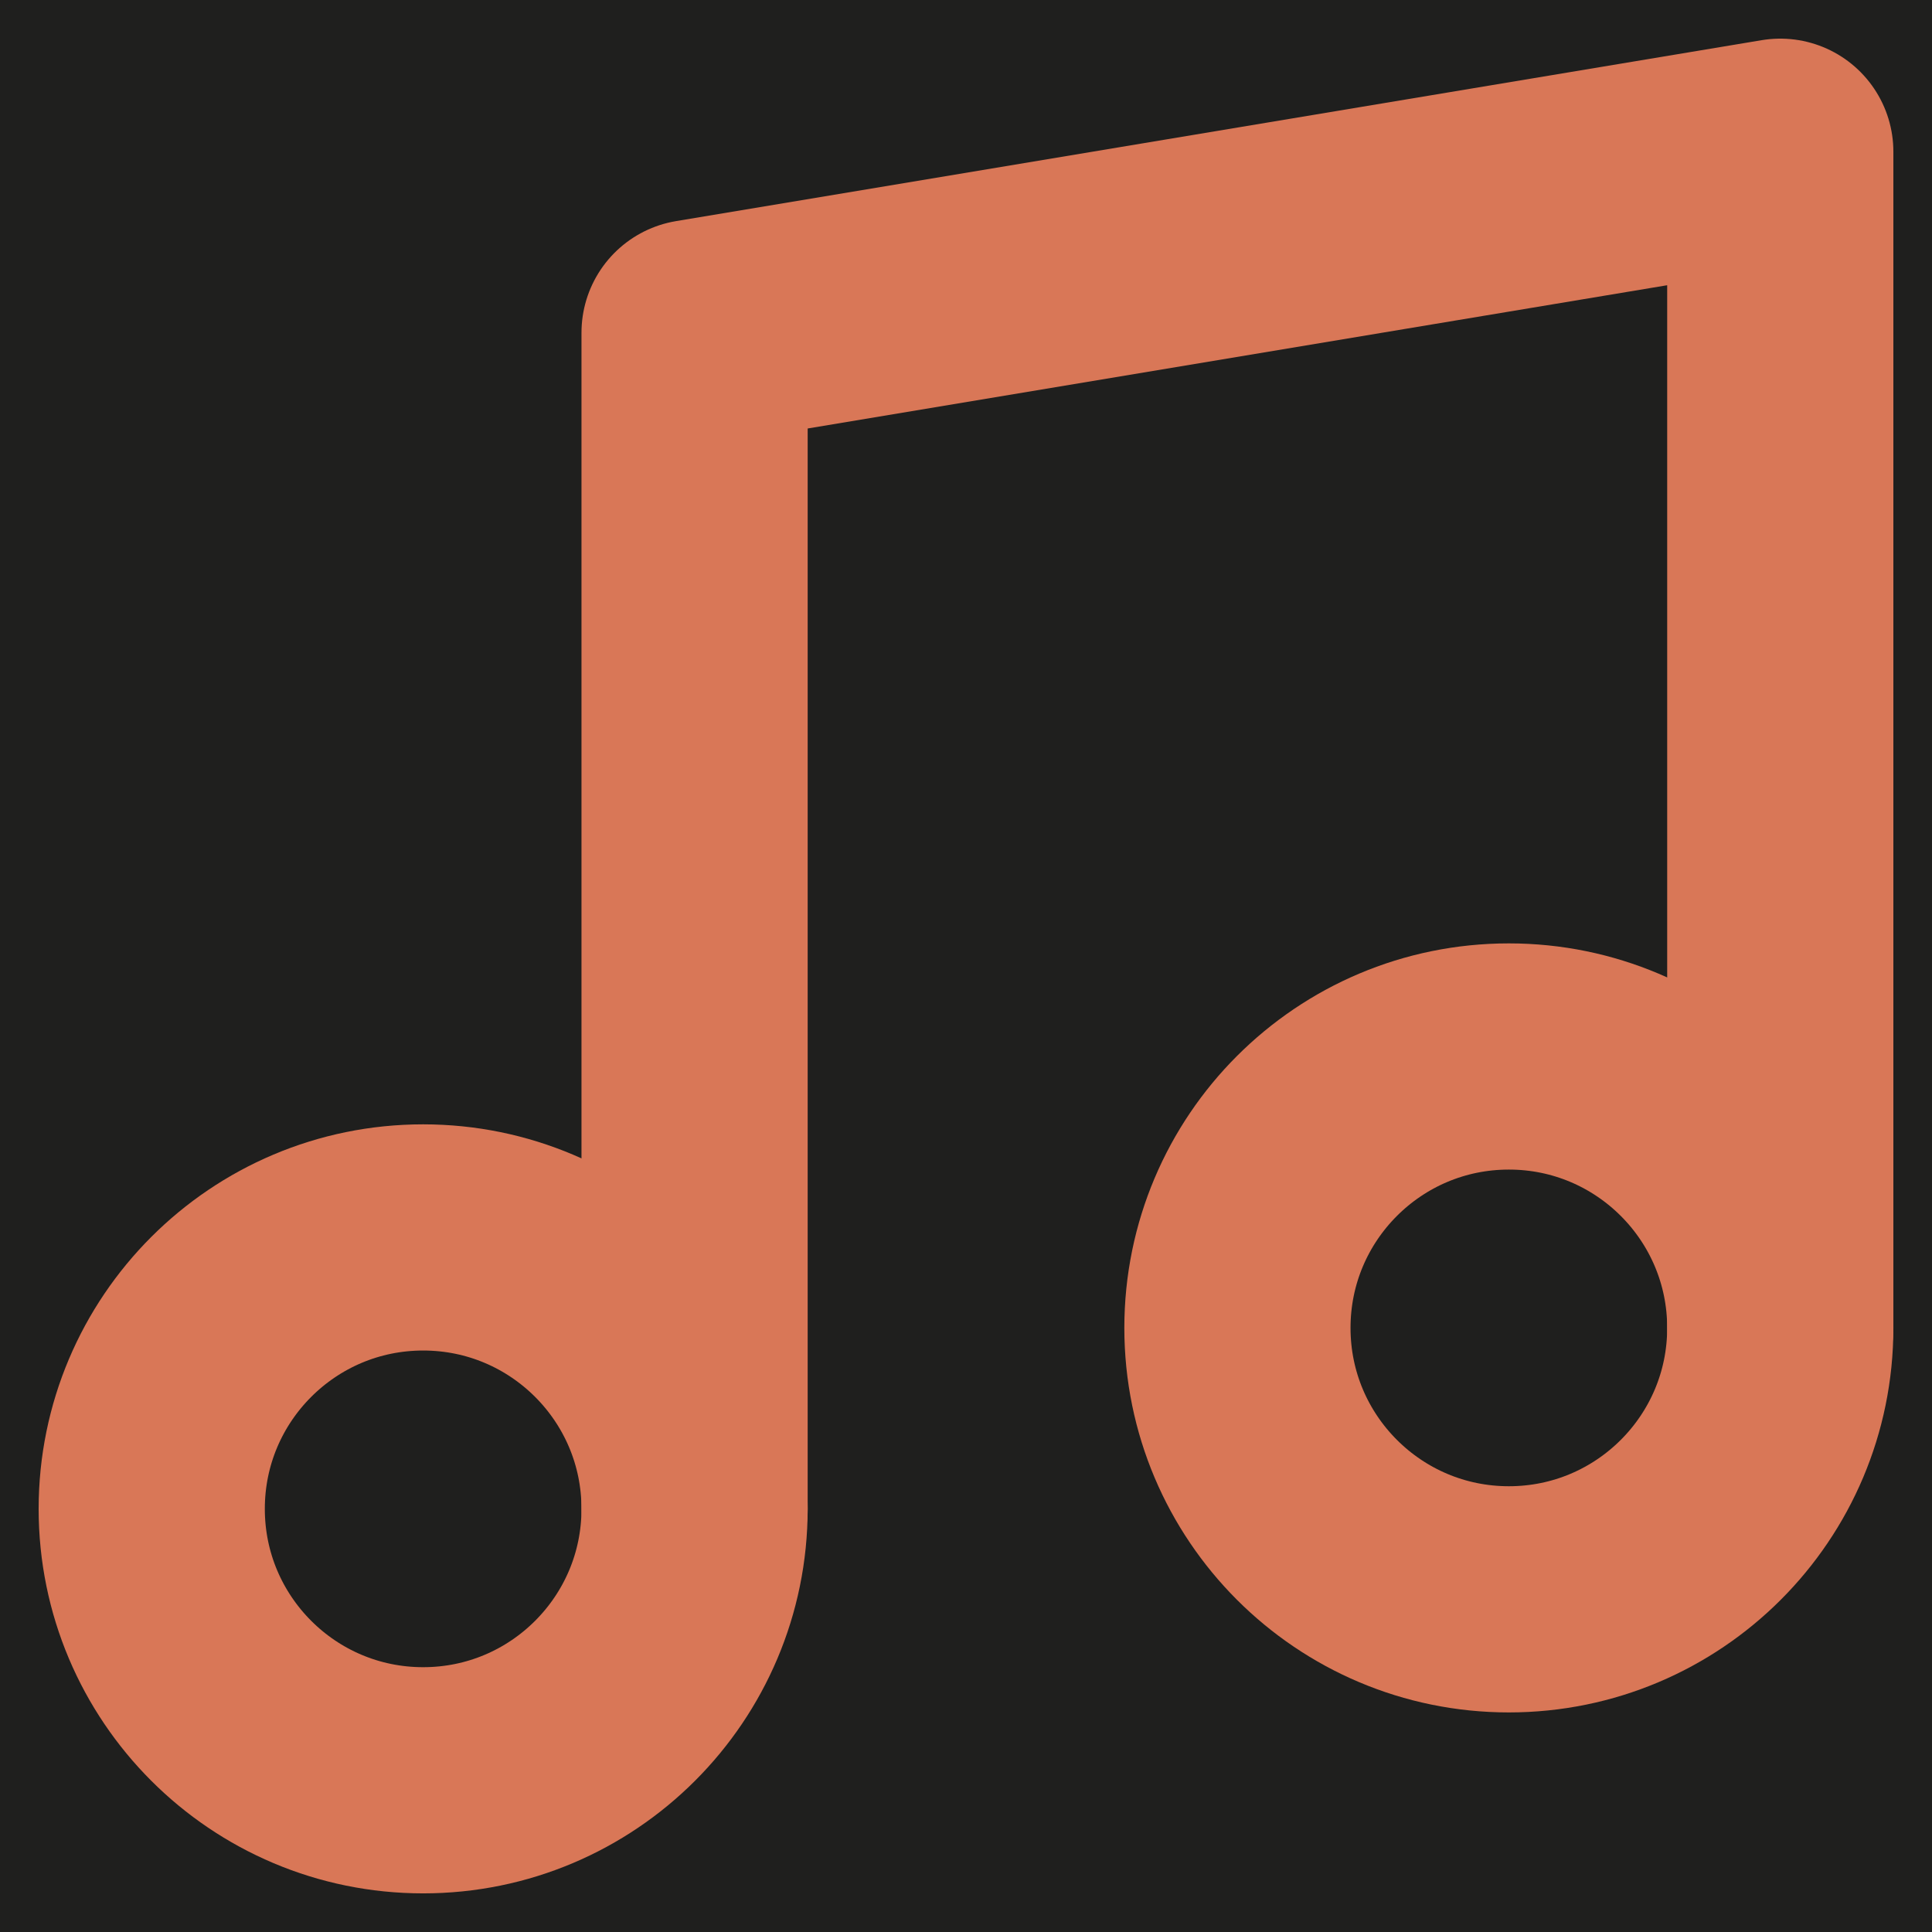
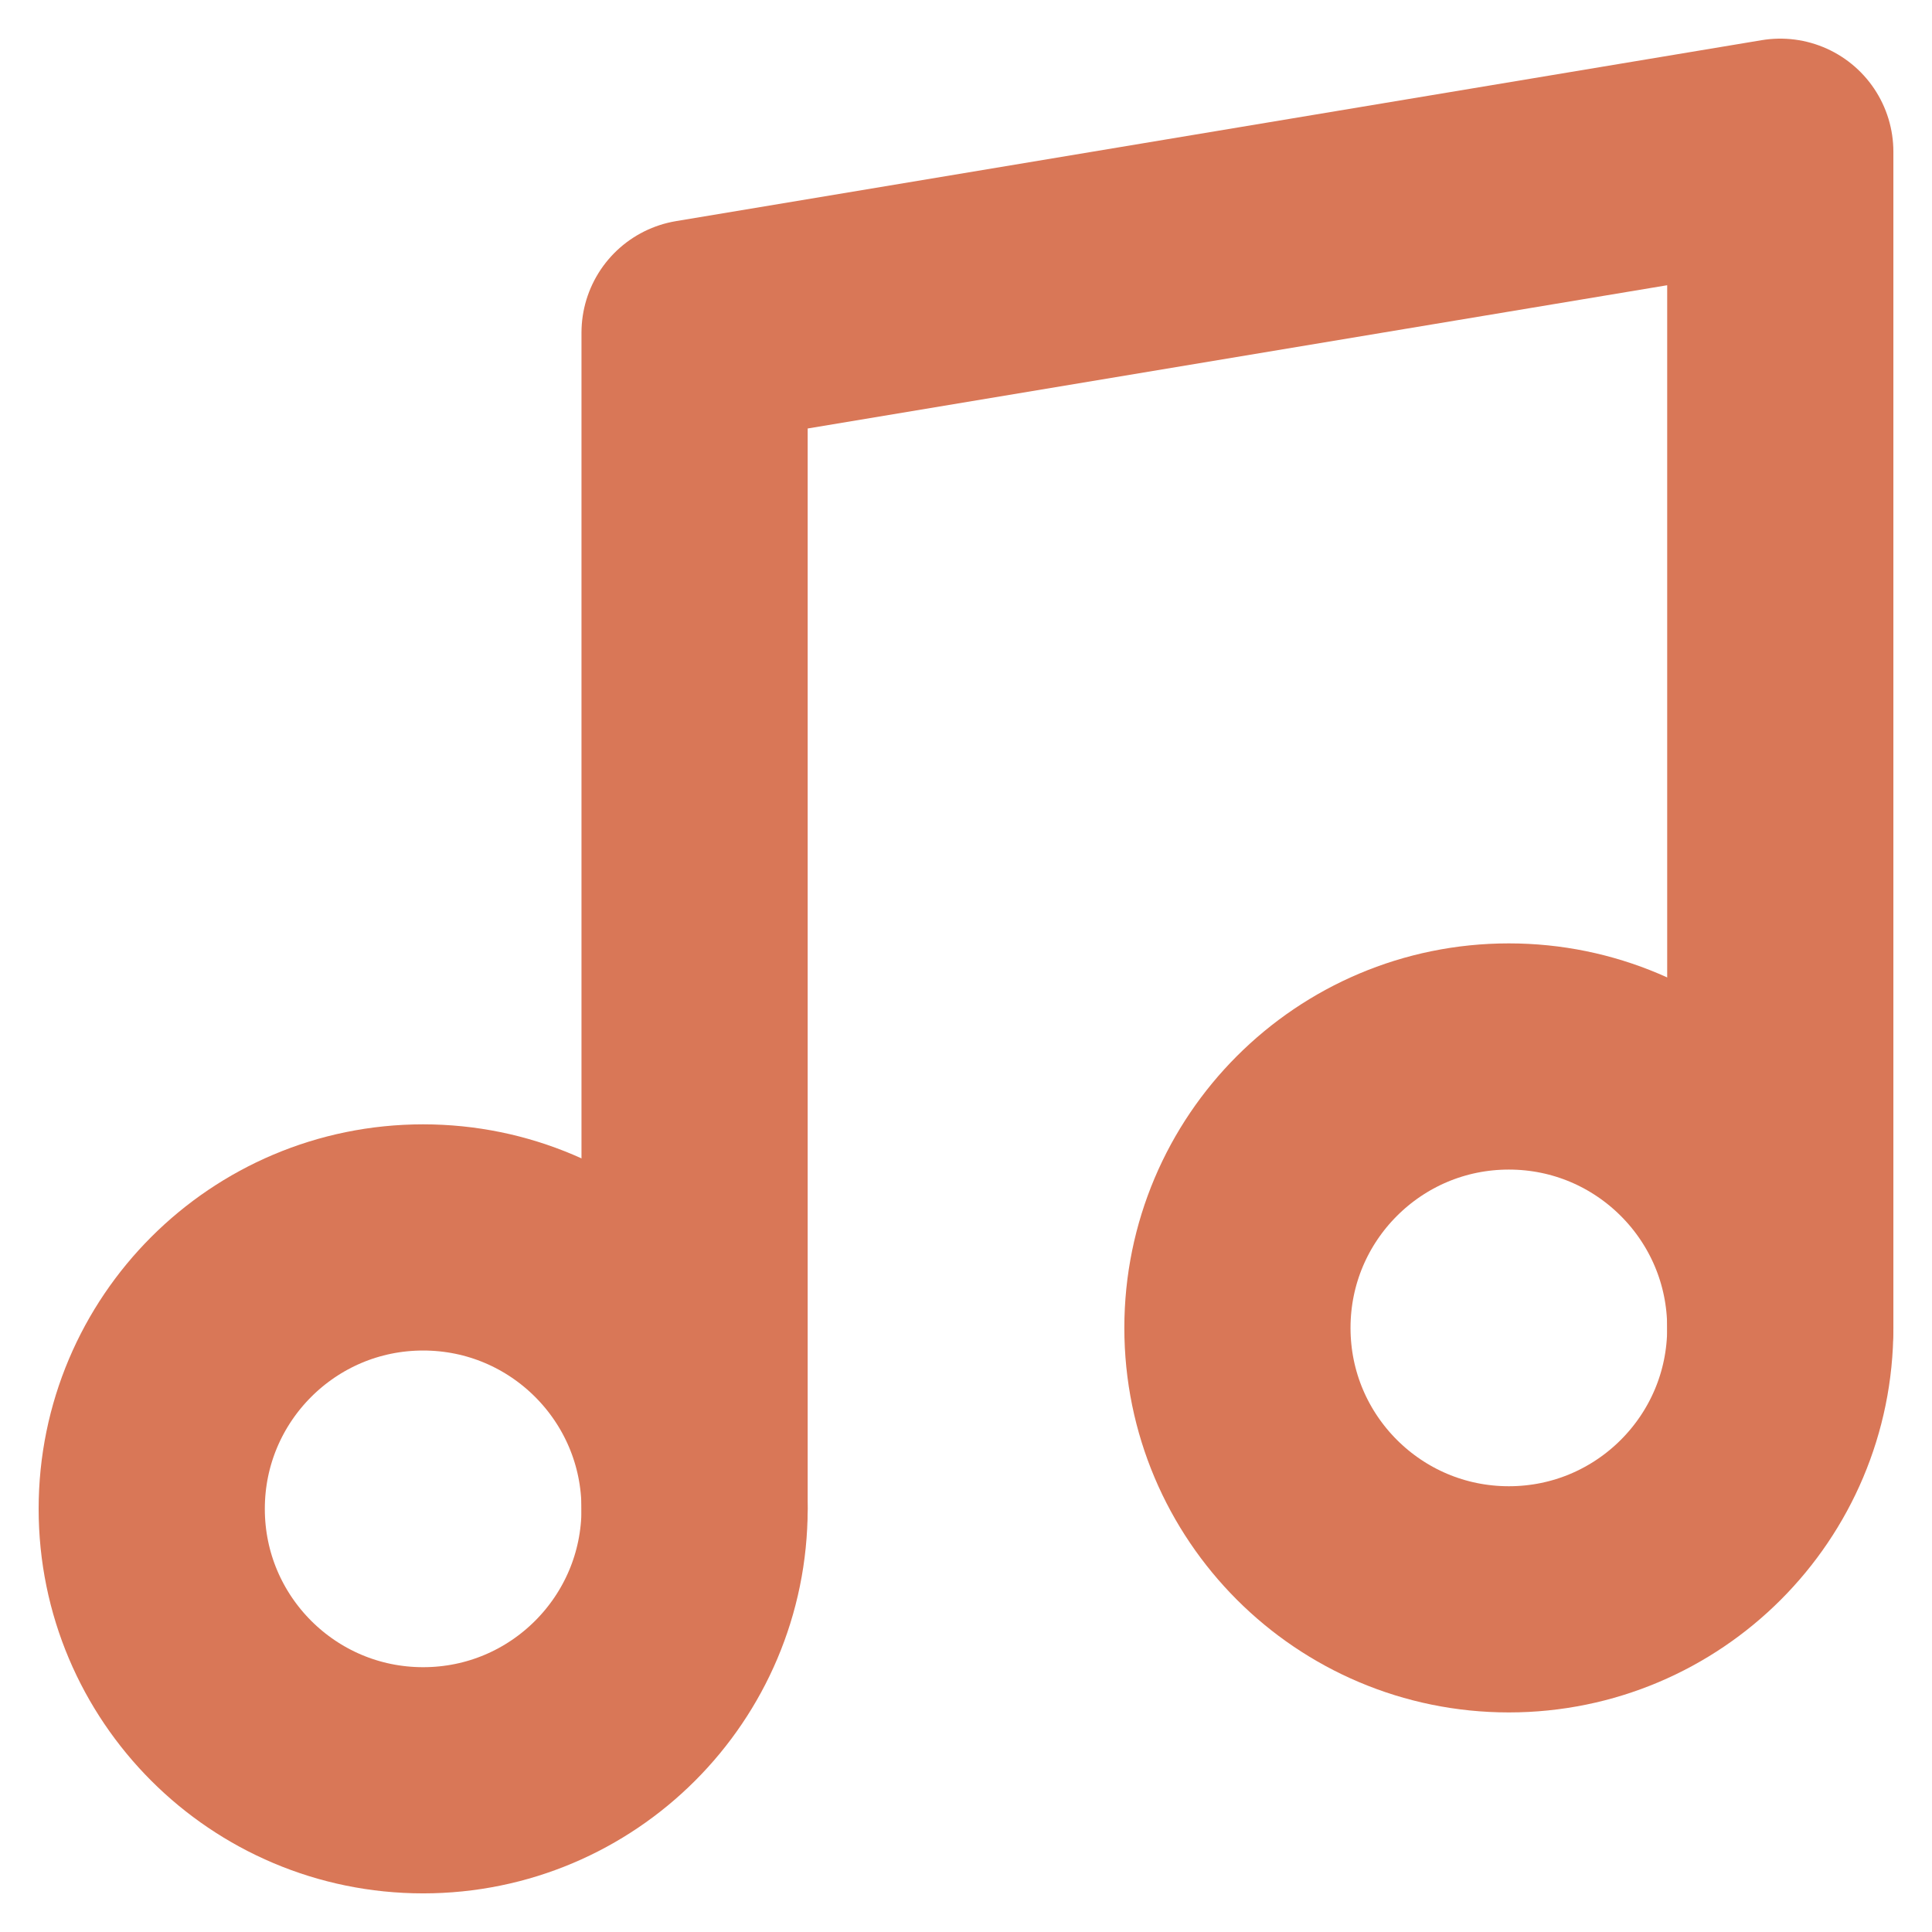
<svg xmlns="http://www.w3.org/2000/svg" viewBox="0 0 64 64" width="64" height="64">
-   <rect width="64" height="64" fill="#1f1f1e" />
  <g transform="translate(-3.965 -3.965) scale(2.9971)" fill="none" stroke="#d97757" stroke-width="2.5" stroke-linecap="round" stroke-linejoin="round">
    <path d="M9 18V5l12-2v13" />
    <circle cx="6" cy="18" r="3" />
    <circle cx="18" cy="16" r="3" />
  </g>
</svg>
